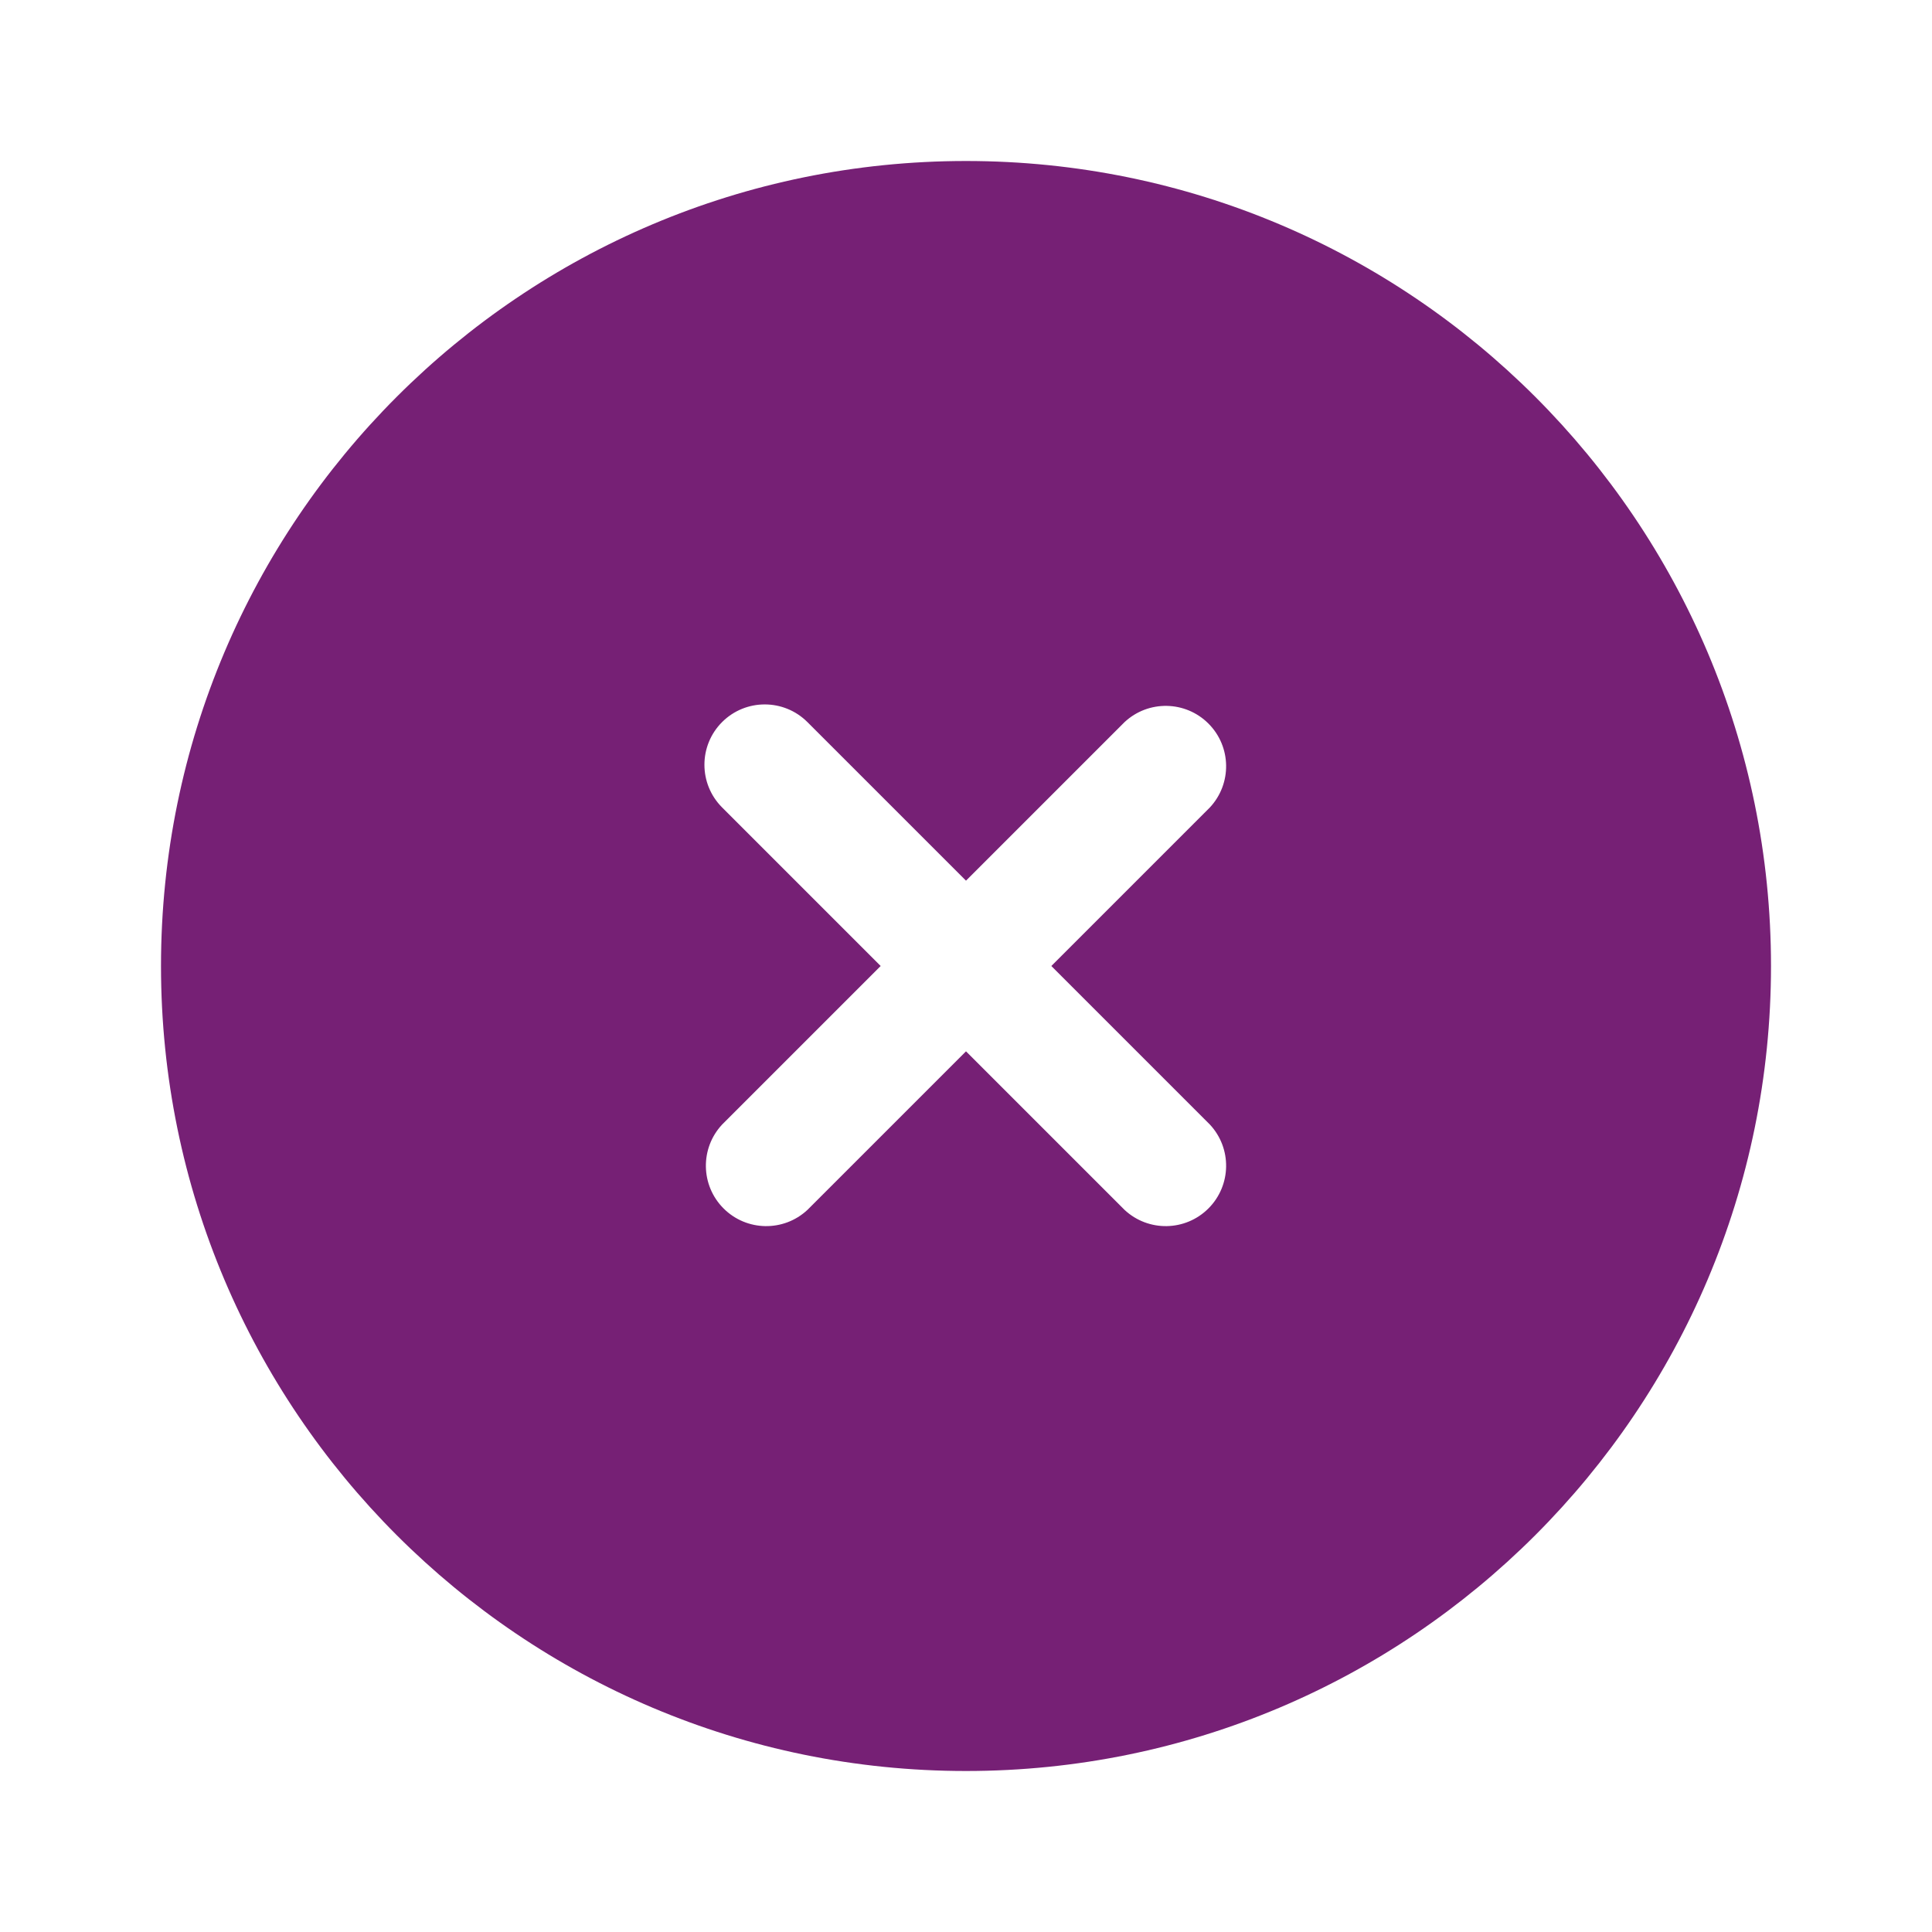
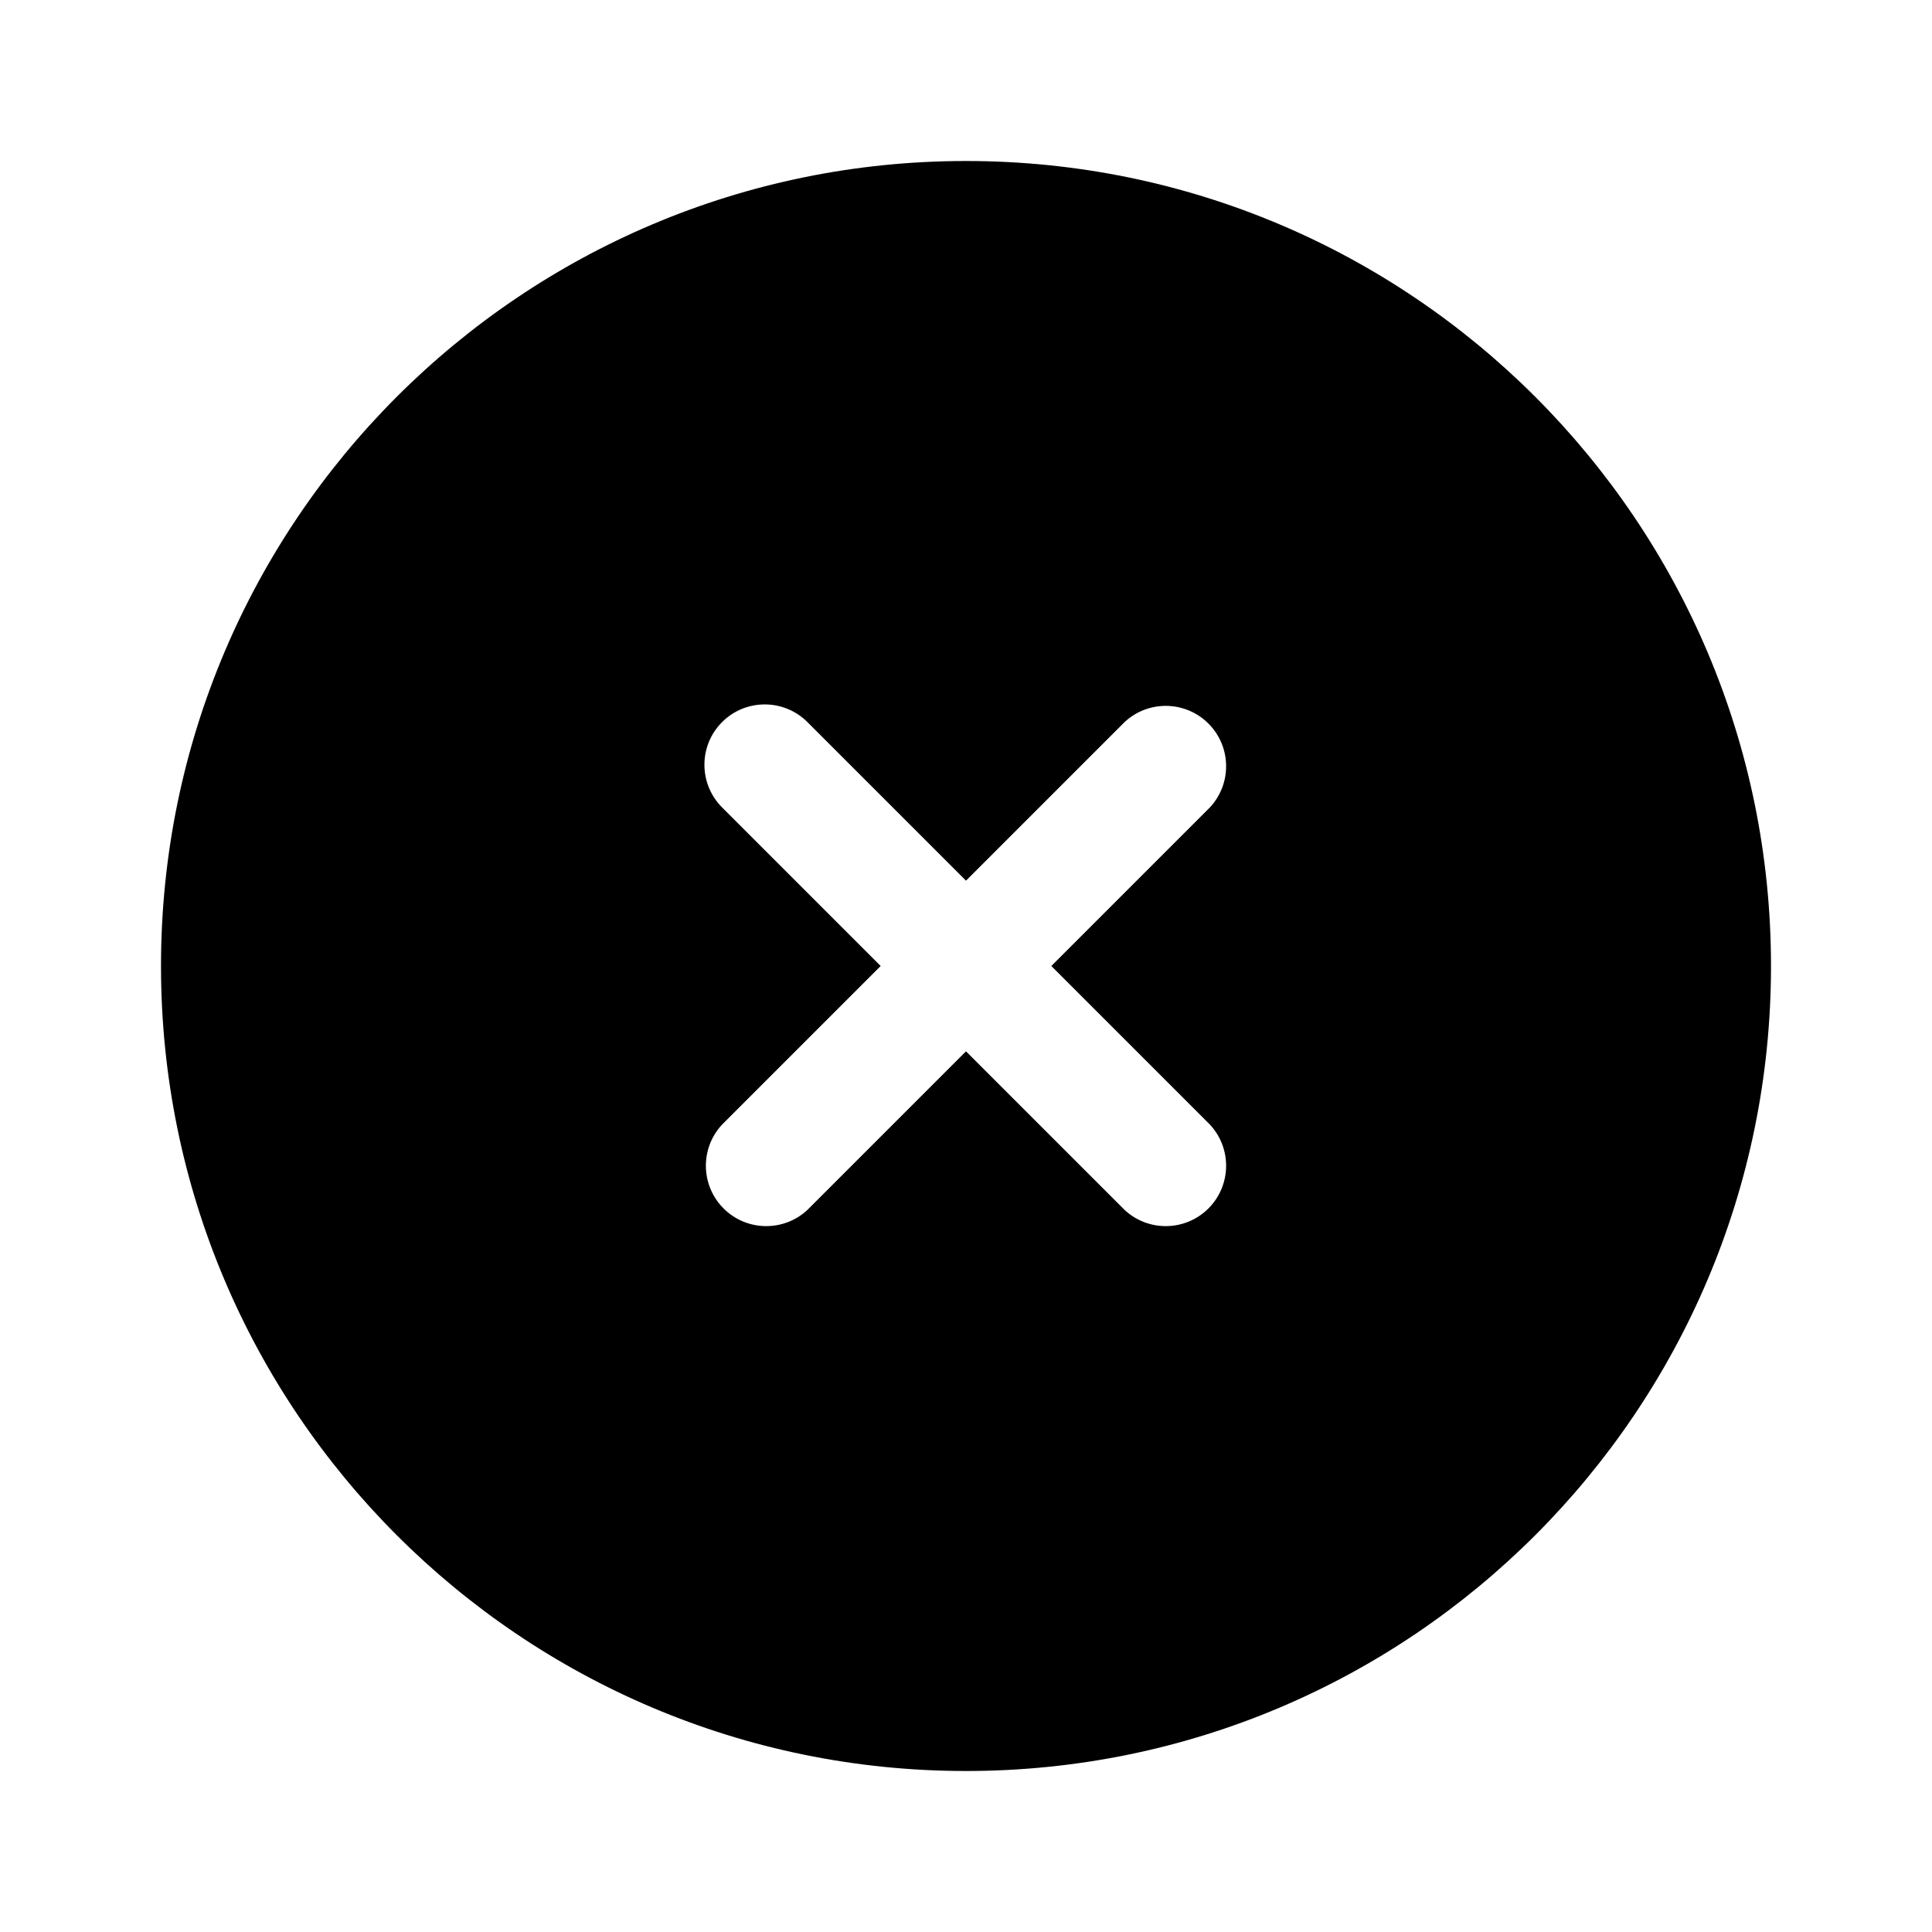
<svg xmlns="http://www.w3.org/2000/svg" viewBox="0 0 24 24" fill="none">
-   <path fill-rule="evenodd" clip-rule="evenodd" d="M22 12c0 5.523-4.477 10-10 10S2 17.523 2 12 6.477 2 12 2s10 4.477 10 10M8.97 8.97a.75.75 0 0 1 1.06 0L12 10.94l1.97-1.97a.75.75 0 0 1 1.06 1.06L13.06 12l1.97 1.97a.75.75 0 0 1-1.06 1.06L12 13.06l-1.97 1.97a.75.75 0 0 1-1.06-1.06L10.94 12l-1.97-1.97a.75.75 0 0 1 0-1.06" fill="#762075" />
+   <path fill-rule="evenodd" clip-rule="evenodd" d="M22 12c0 5.523-4.477 10-10 10S2 17.523 2 12 6.477 2 12 2s10 4.477 10 10M8.97 8.97a.75.75 0 0 1 1.06 0L12 10.94l1.97-1.97a.75.75 0 0 1 1.06 1.06L13.06 12l1.97 1.97a.75.75 0 0 1-1.06 1.06L12 13.06l-1.97 1.97a.75.75 0 0 1-1.06-1.06L10.94 12l-1.97-1.97a.75.75 0 0 1 0-1.06" fill="currentColor" />
</svg>
